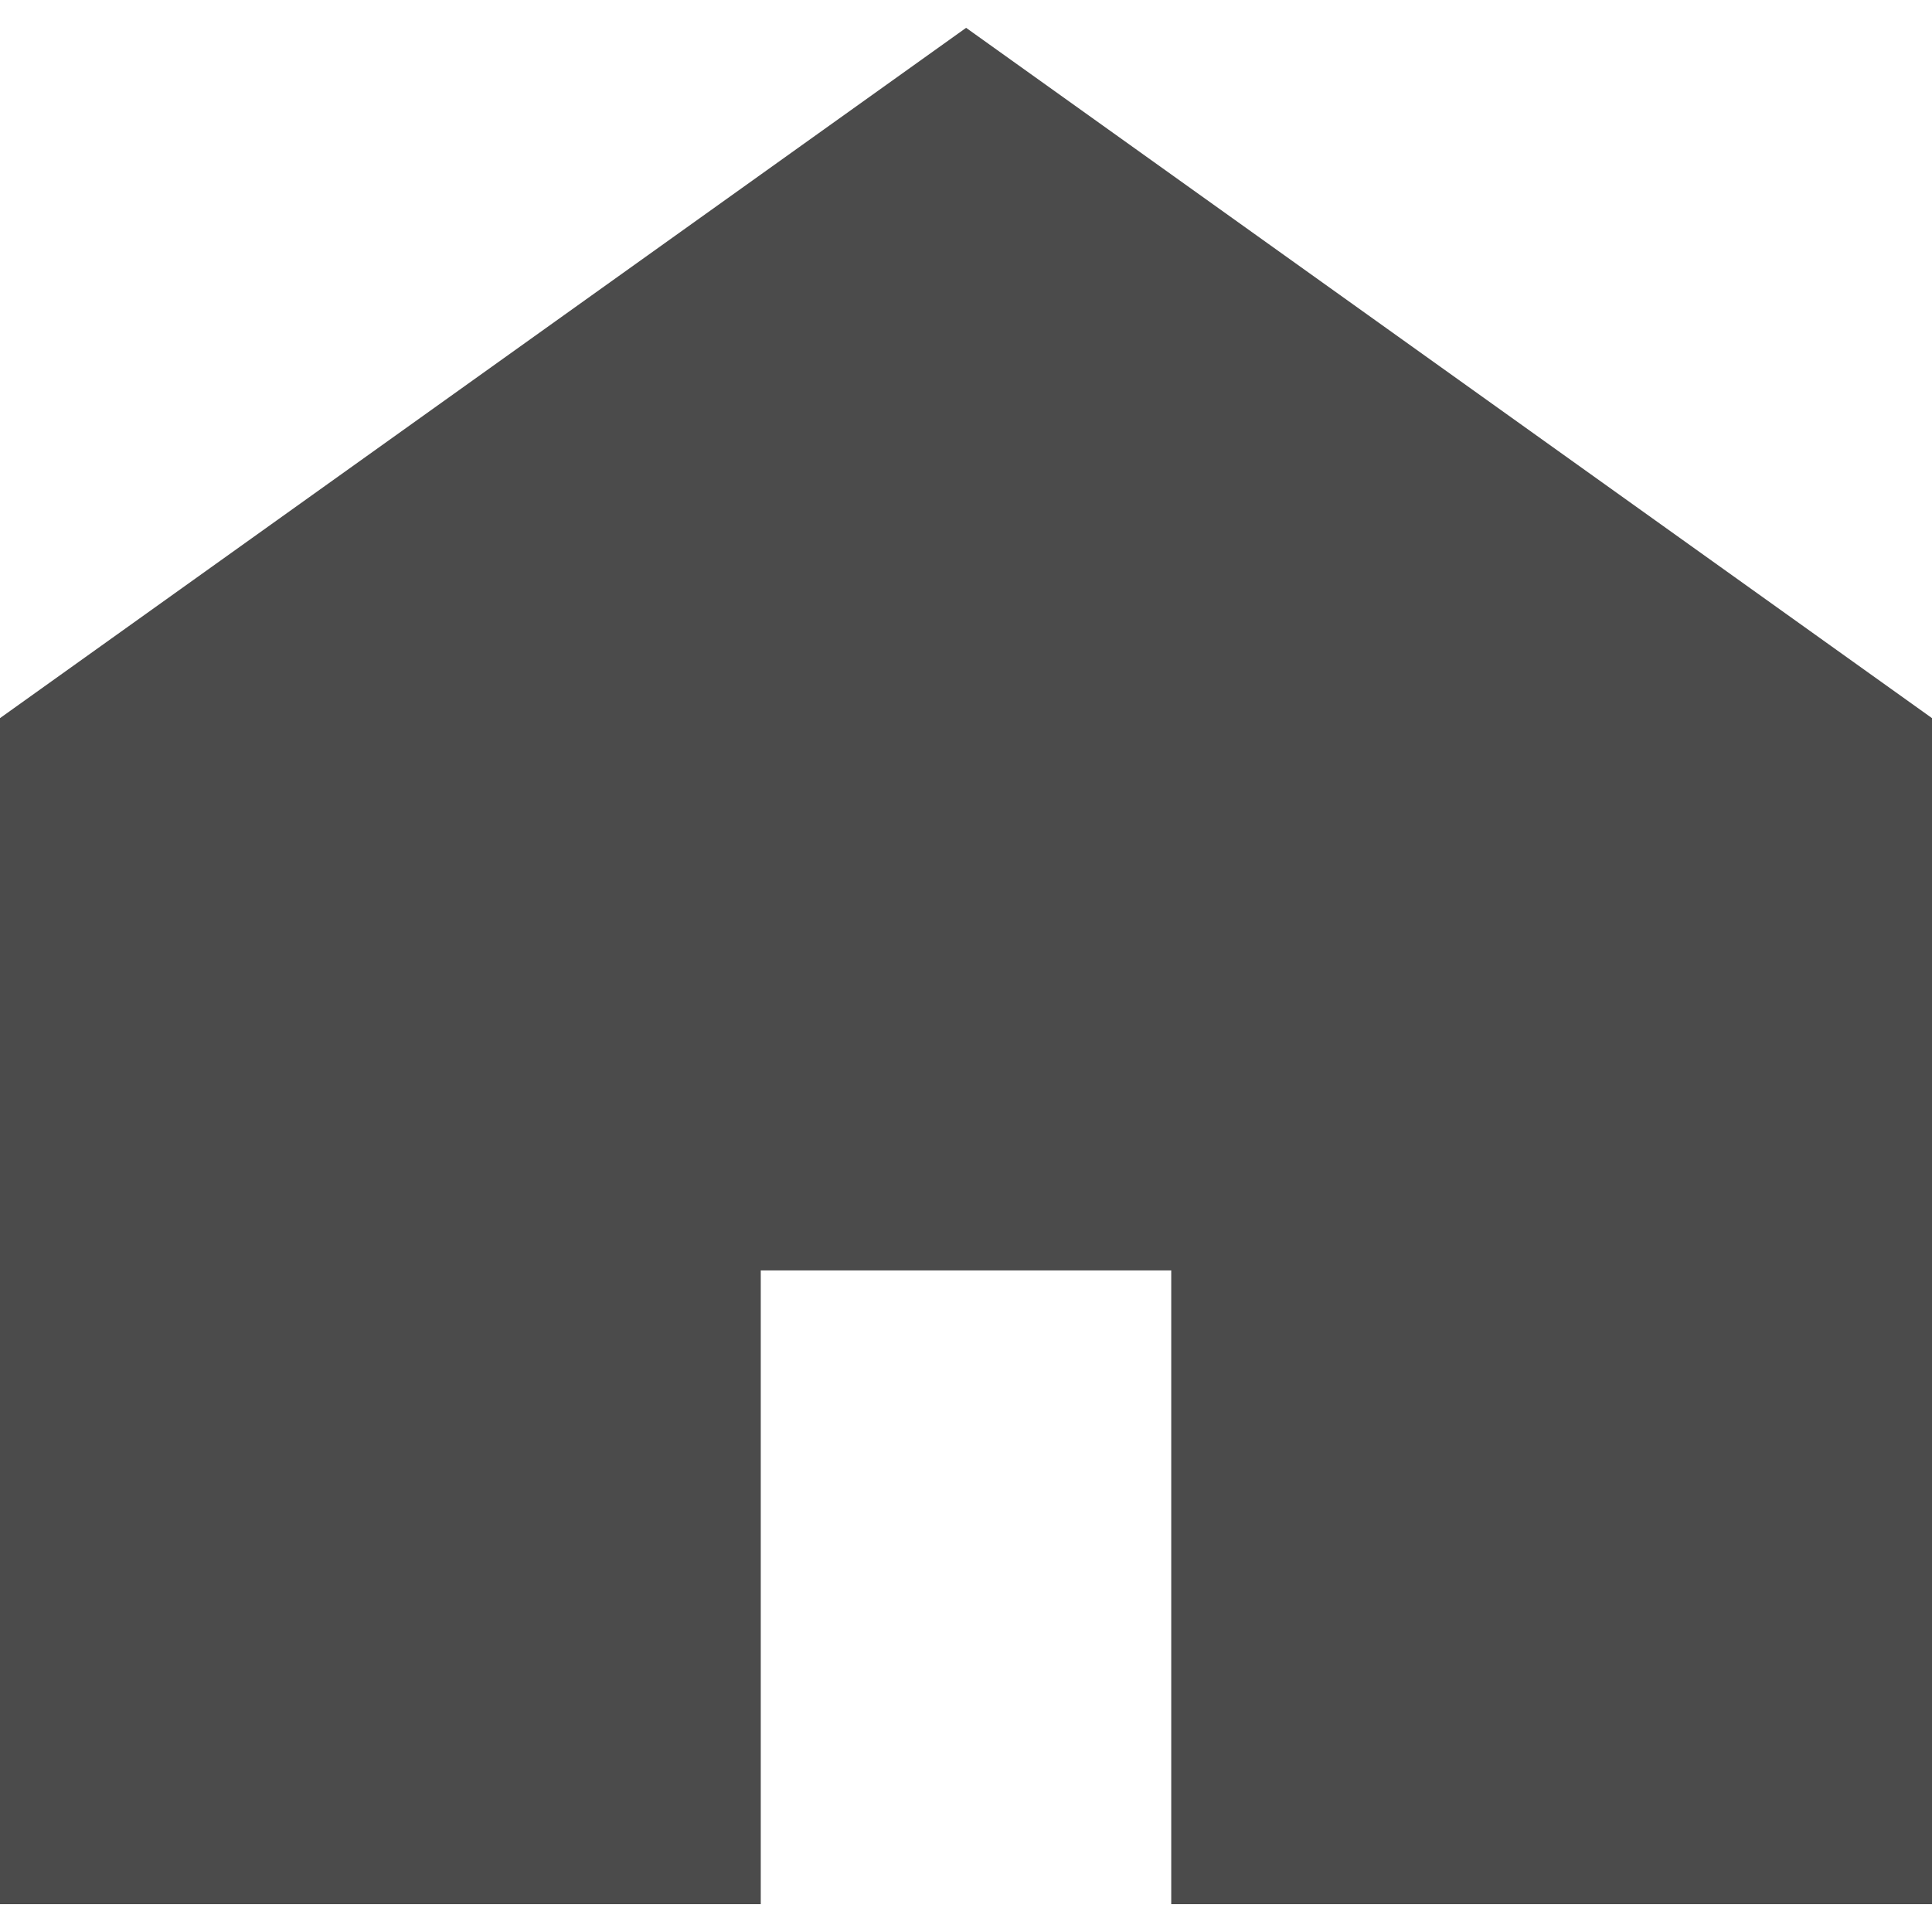
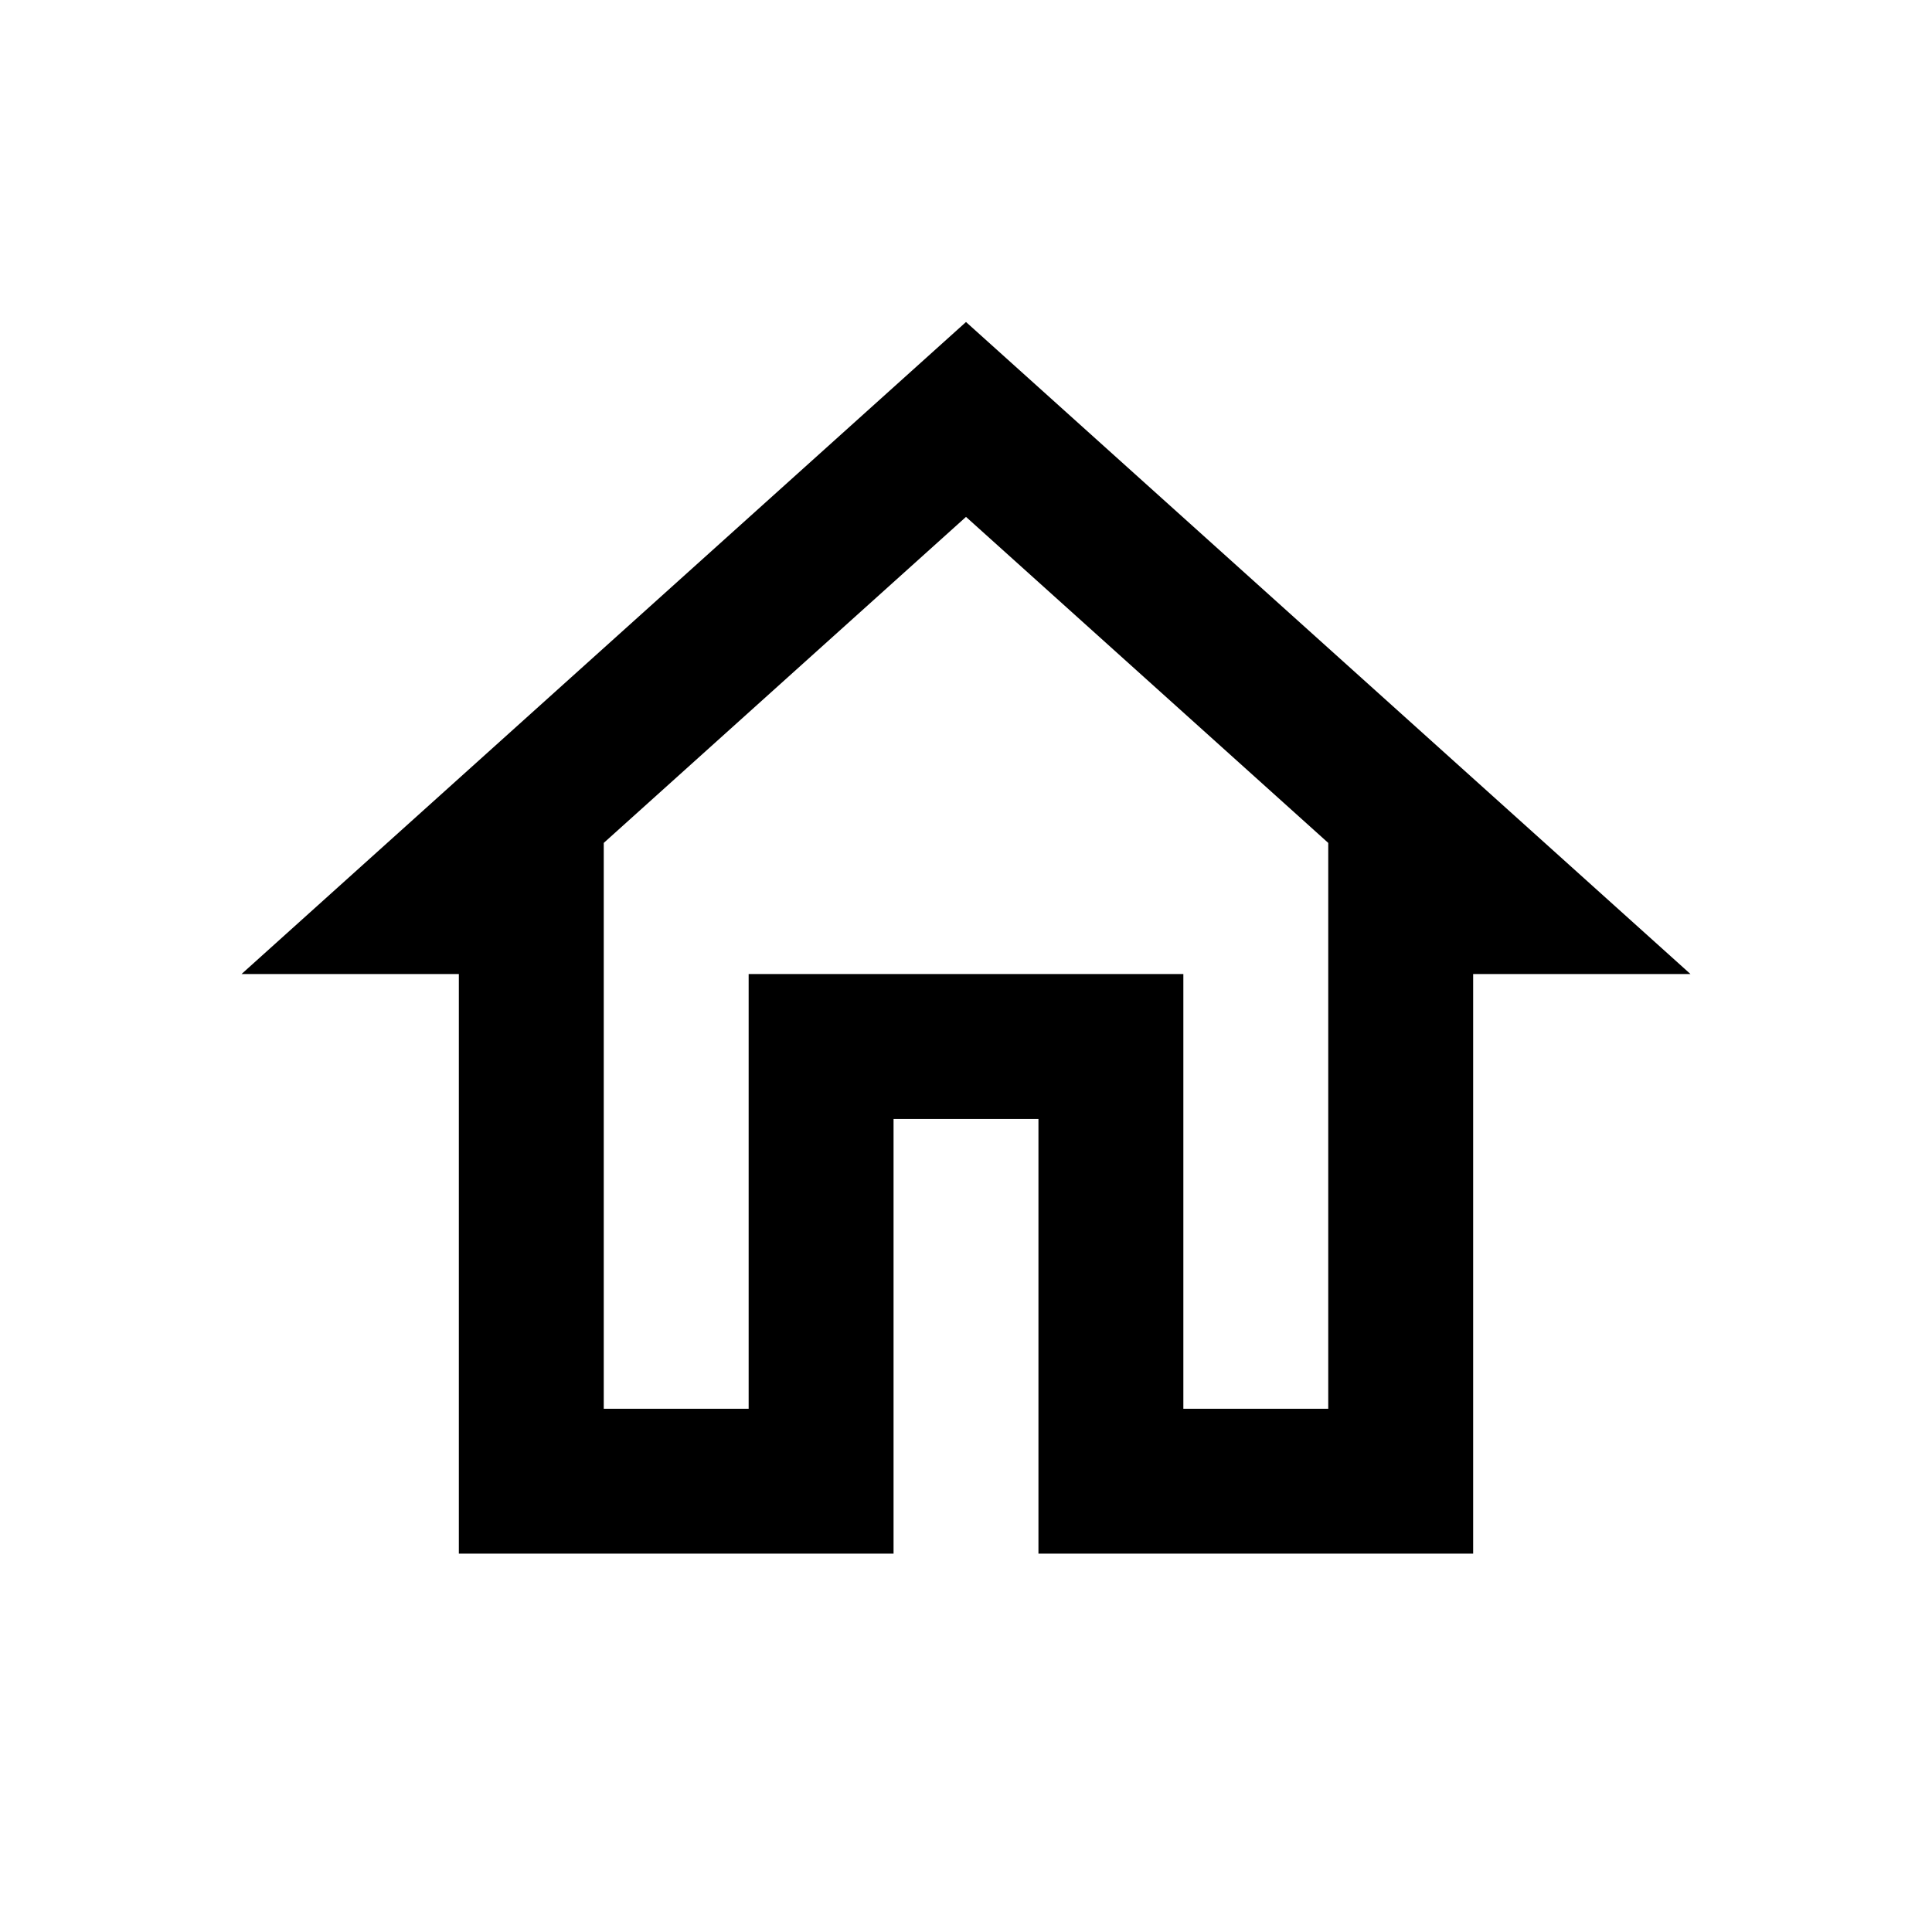
- <svg xmlns="http://www.w3.org/2000/svg" version="1.1" id="_x32_" x="0px" y="0px" width="512px" height="512px" viewBox="0 0 512 512" style="width: 256px; height: 256px; opacity: 1;" xml:space="preserve">
-   <style type="text/css">
- 
- 	.st0{fill:#4B4B4B;}
- 
- </style>
-   <g>
-     <polygon class="st0" points="256.031,7.375 0,190.313 0,504.625 201.609,504.625 201.609,336.672 310.391,336.672 310.391,504.625    512,504.625 512,190.313  " style="fill: rgb(75, 75, 75);" />
-   </g>
+ <svg xmlns="http://www.w3.org/2000/svg" width="24" height="24" viewBox="0 0 24 24" fill="none">
+   <path fill-rule="evenodd" clip-rule="evenodd" d="M5.7 12.1H3L12 4L21 12.1H18.3V19.3H12.9V13.9H11.1V19.3H5.7V12.1ZM16.5 10.471L12 6.421L7.5 10.471V17.5H9.3V12.1H14.7V17.5H16.5V10.471Z" fill="black" />
</svg>
